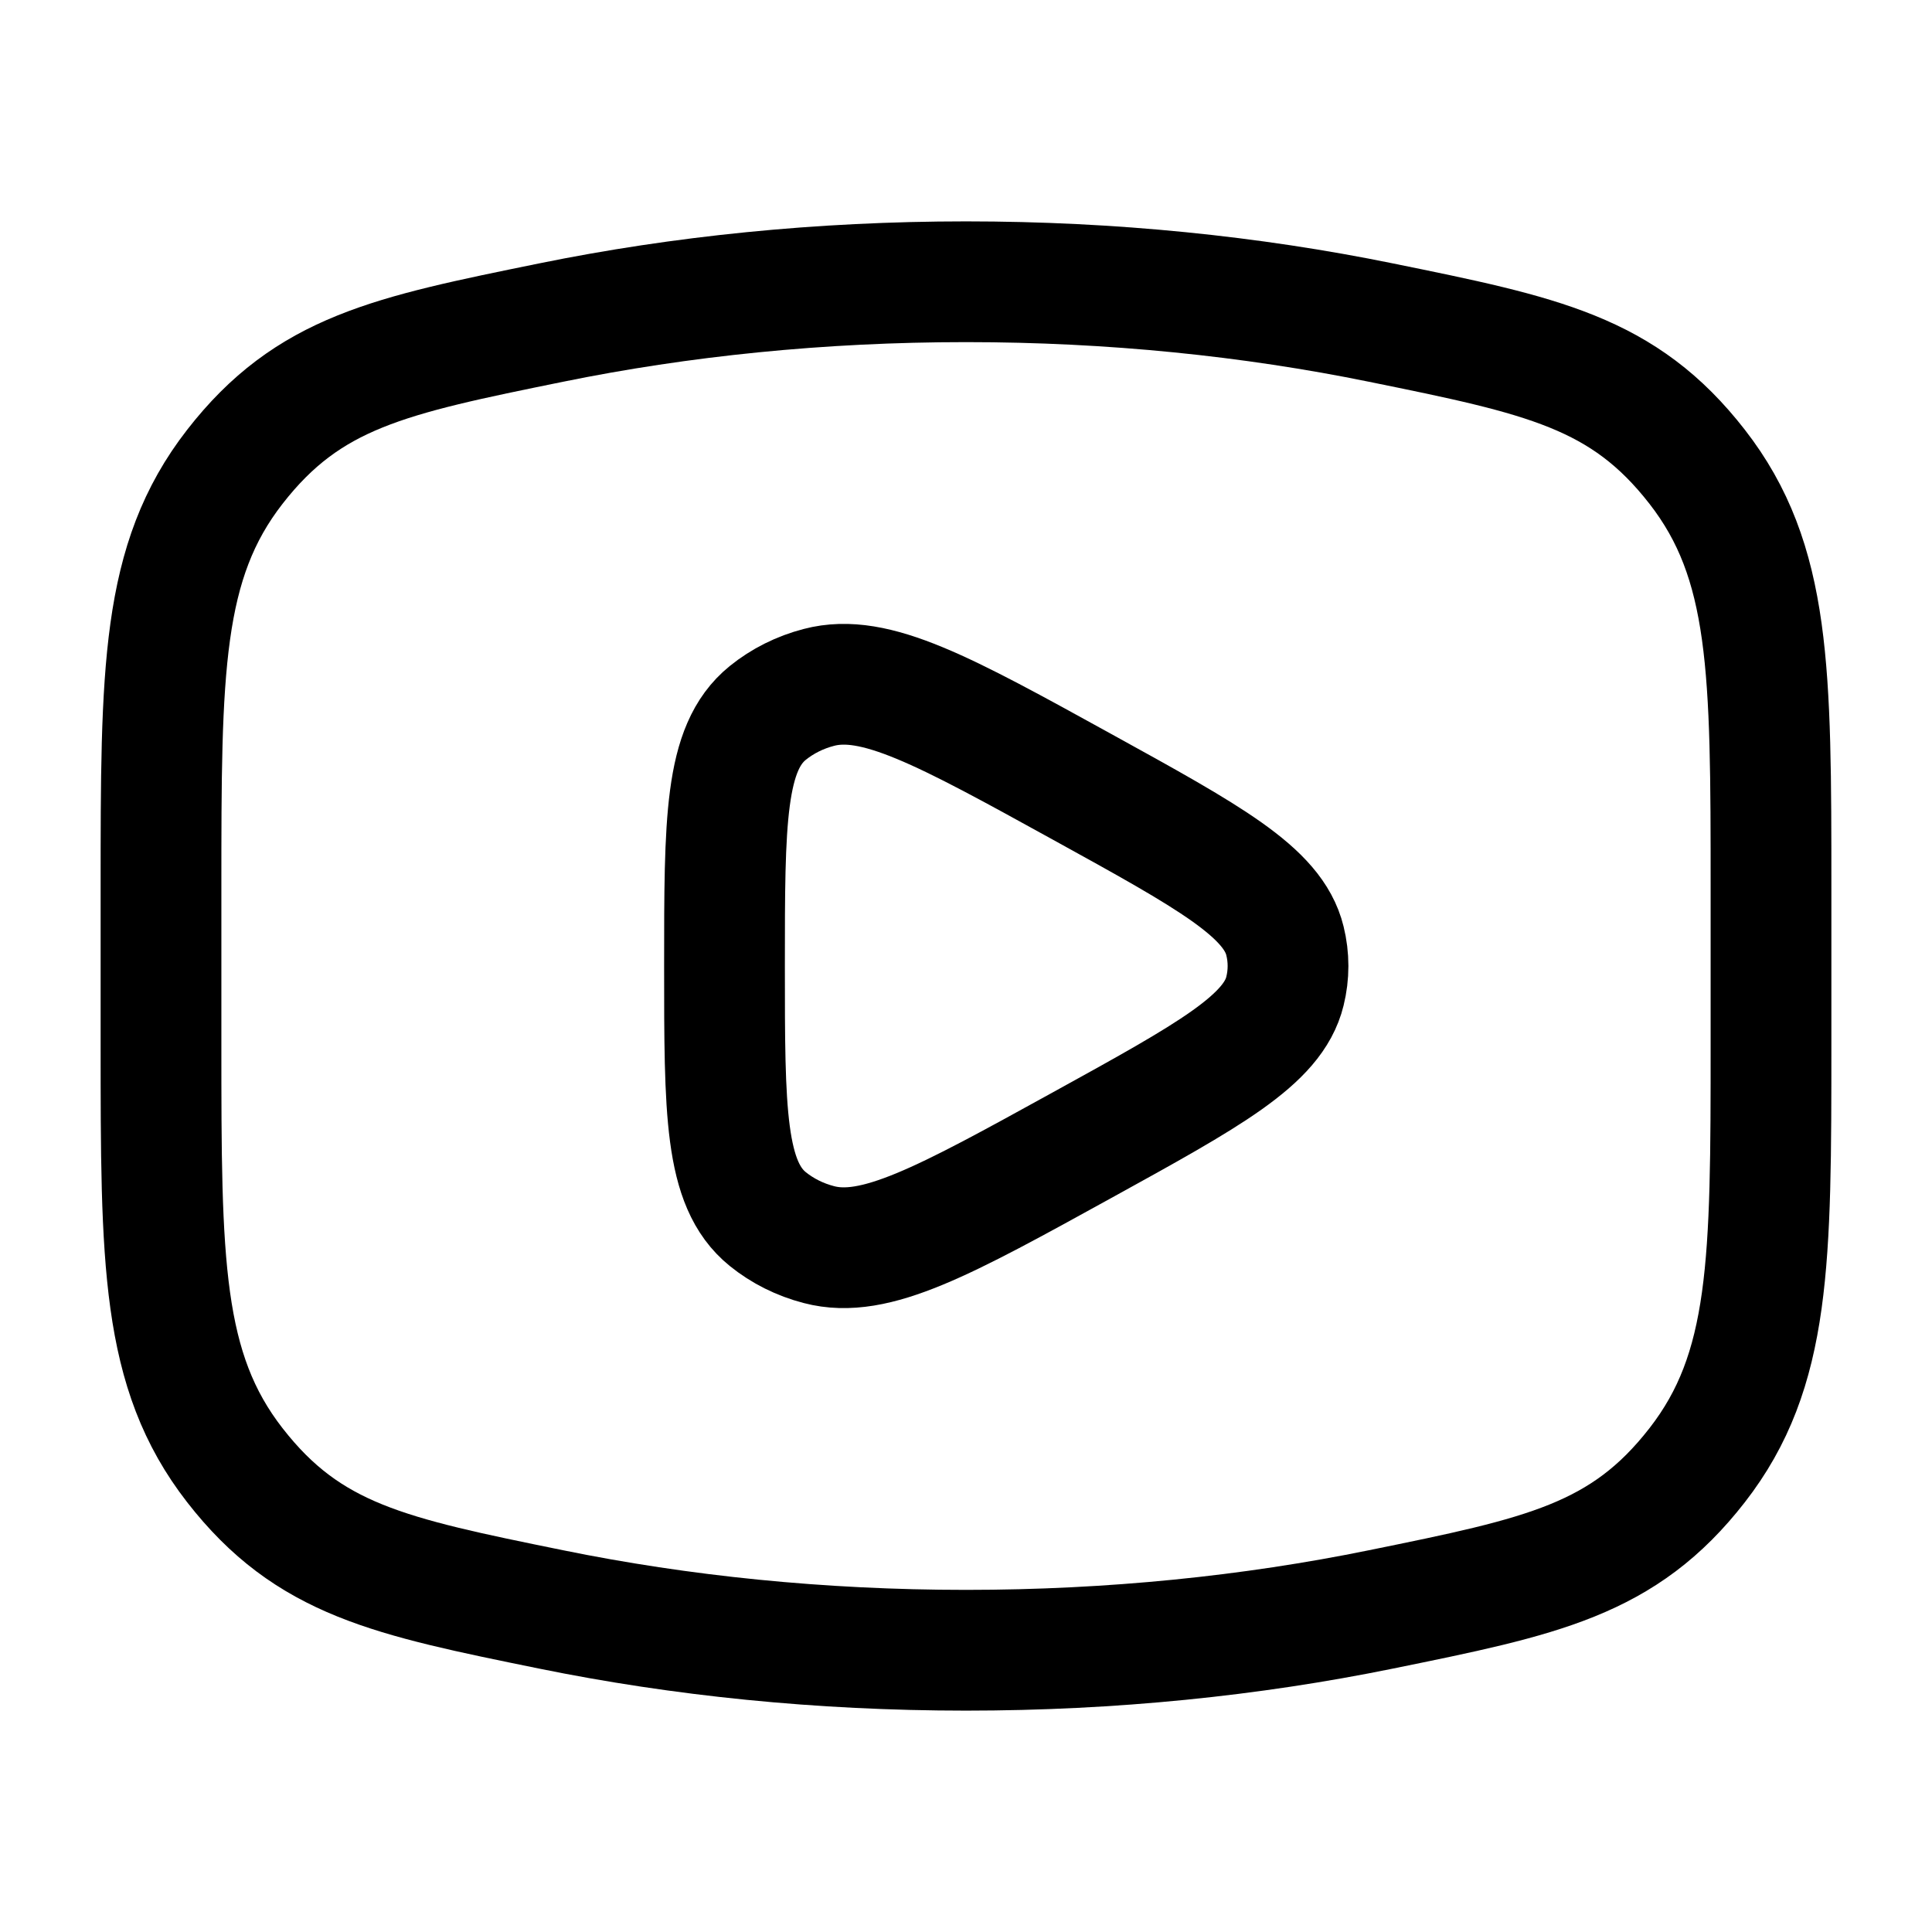
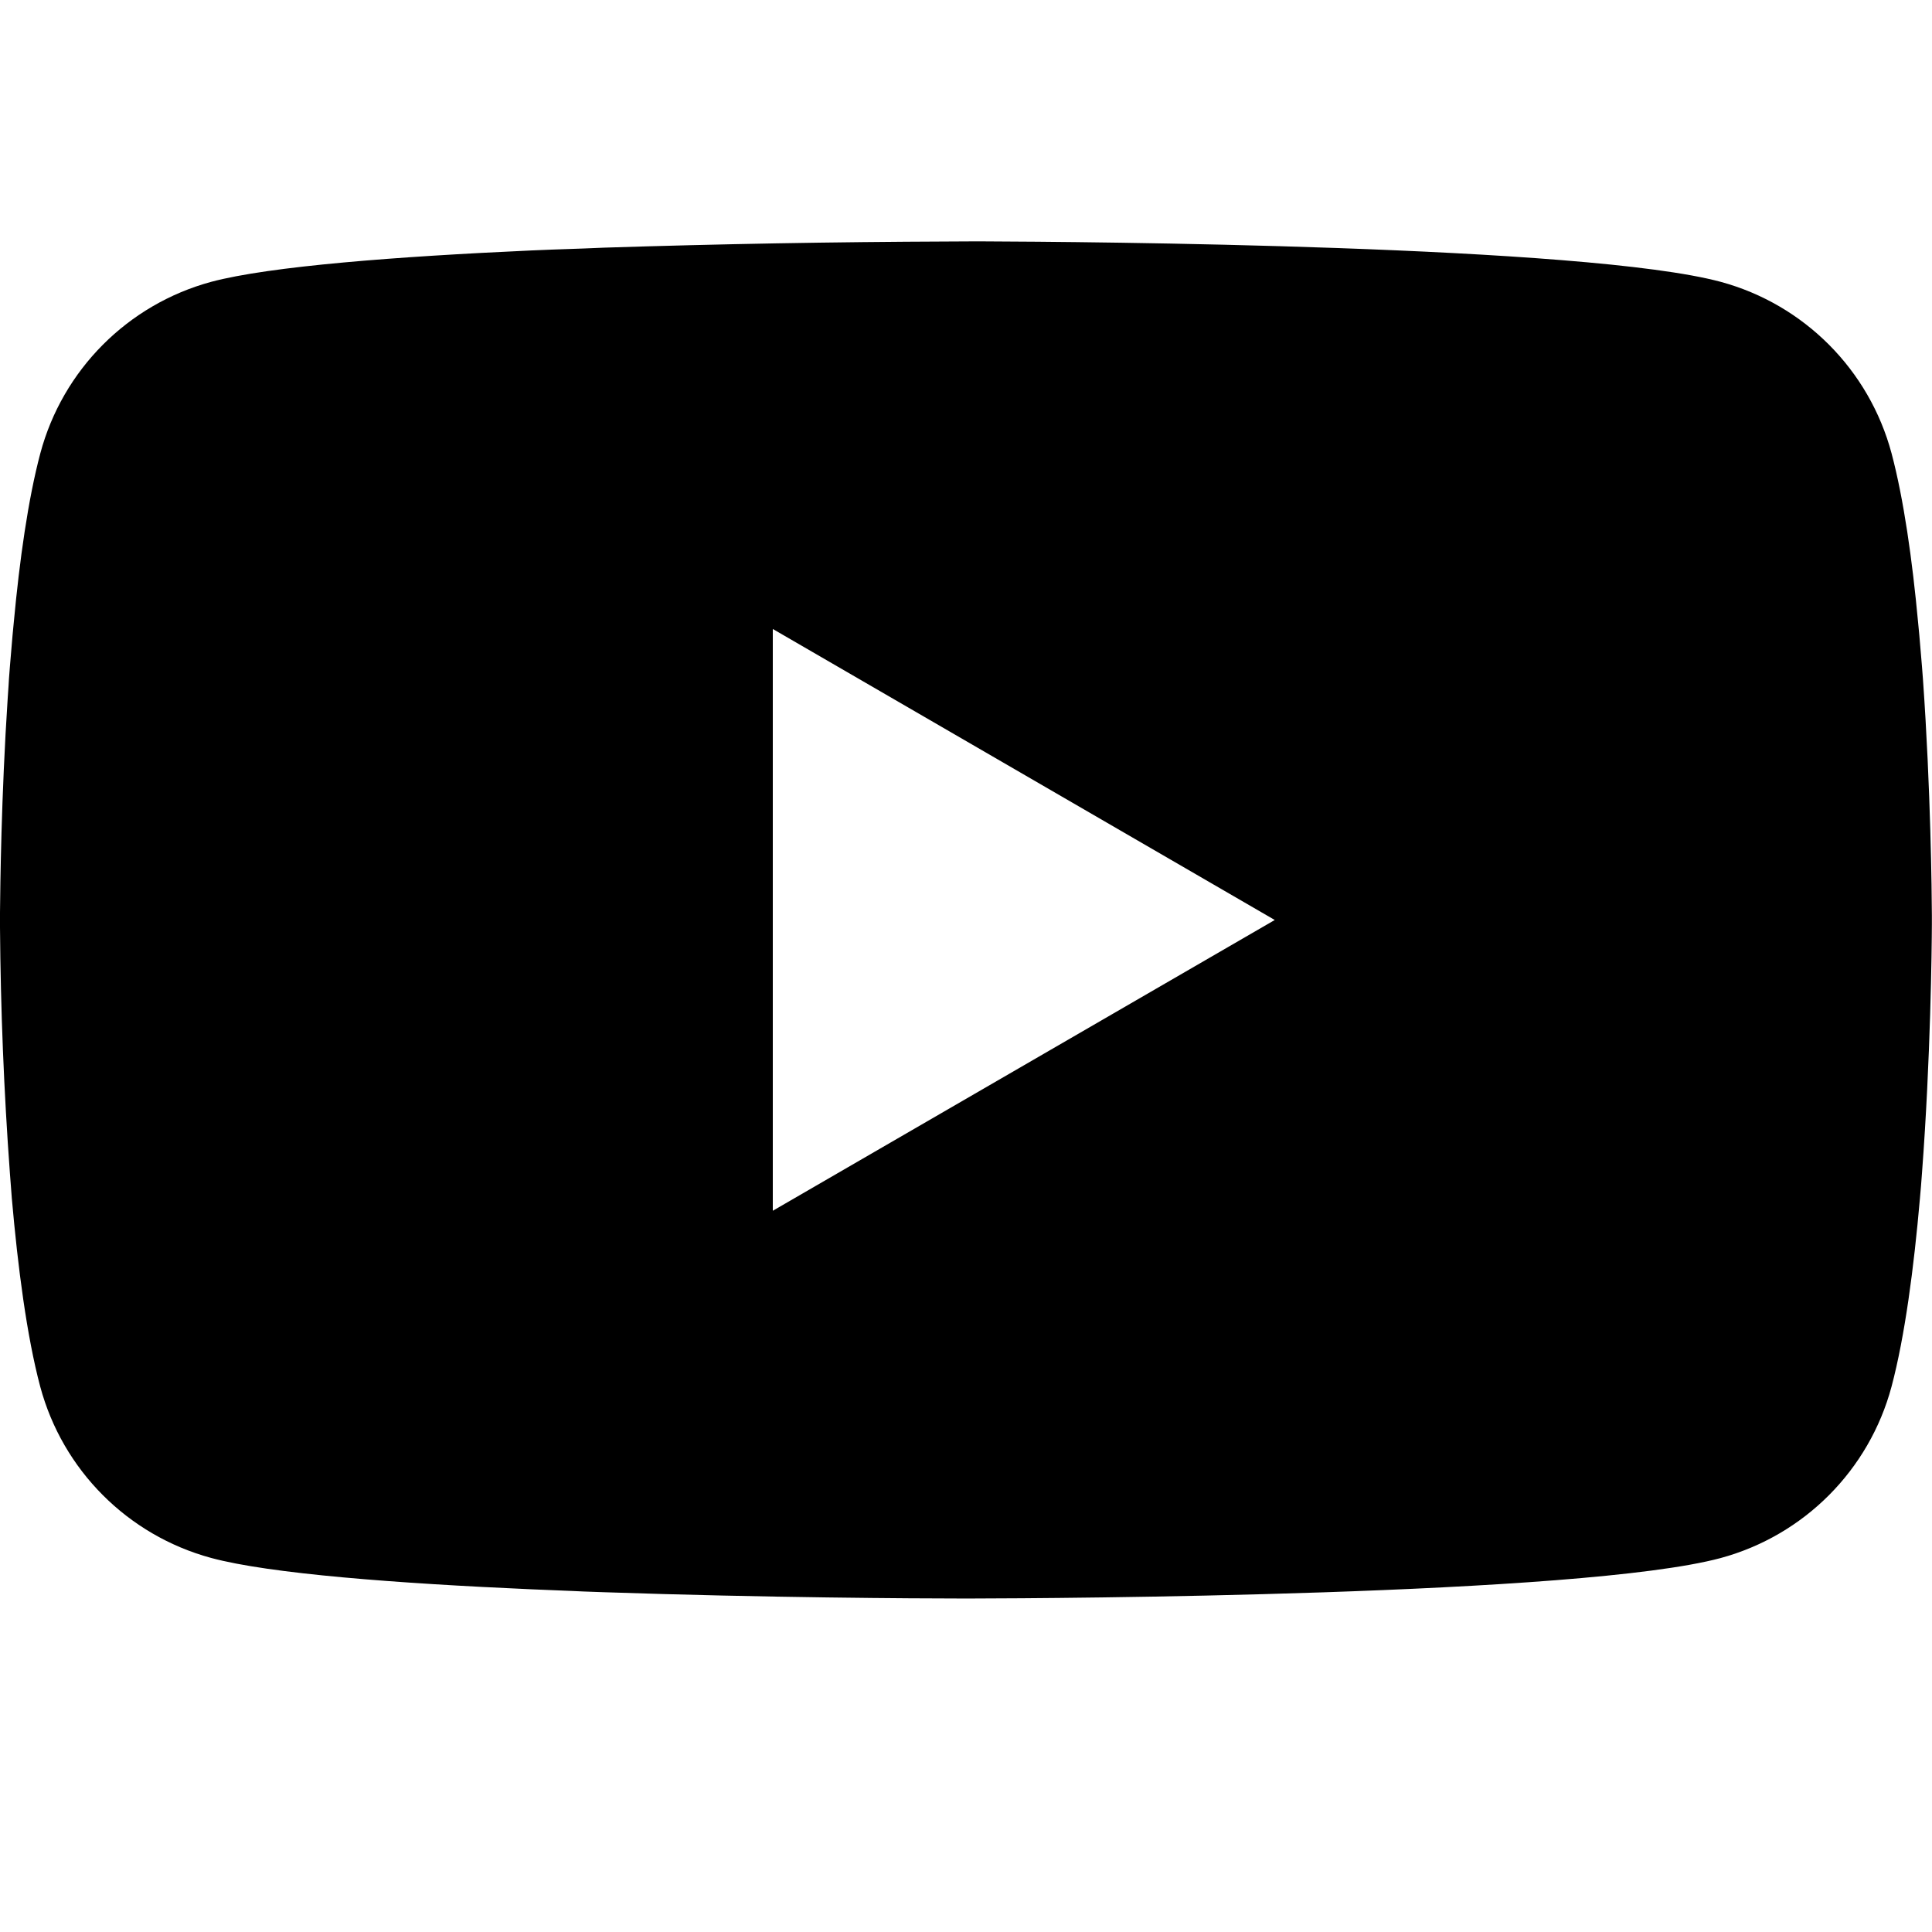
- <svg xmlns="http://www.w3.org/2000/svg" width="24" height="24" viewBox="0 0 24 24" fill="none">
-   <path d="M12 20.5C13.81 20.5 15.545 20.321 17.153 19.993C19.162 19.584 20.167 19.379 21.083 18.201C22 17.022 22 15.669 22 12.963V11.037C22 8.331 22 6.978 21.083 5.799C20.167 4.621 19.162 4.416 17.153 4.007C15.545 3.679 13.81 3.5 12 3.5C10.19 3.5 8.455 3.679 6.847 4.007C4.838 4.416 3.833 4.621 2.917 5.799C2 6.978 2 8.331 2 11.037V12.963C2 15.669 2 17.022 2.917 18.201C3.833 19.379 4.838 19.584 6.847 19.993C8.455 20.321 10.19 20.5 12 20.5Z" stroke="#000000" stroke-width="1.5" />
-   <path d="M15.962 12.313C15.814 12.919 15.024 13.354 13.445 14.224C11.727 15.171 10.868 15.644 10.173 15.461C9.937 15.4 9.72 15.291 9.538 15.144C9 14.709 9 13.806 9 12C9 10.194 9 9.291 9.538 8.856C9.72 8.709 9.937 8.6 10.173 8.539C10.868 8.356 11.727 8.829 13.445 9.776C15.024 10.646 15.814 11.081 15.962 11.687C16.013 11.893 16.013 12.107 15.962 12.313Z" stroke="#000000" stroke-width="1.5" stroke-linejoin="round" />
+ <svg xmlns="http://www.w3.org/2000/svg" width="16" height="16" fill="currentColor" class="bi bi-youtube" viewBox="0 0 16 16">
+   <path d="M8.051 1.999h.089c.822.003 4.987.033 6.11.335a2.01 2.01 0 0 1 1.415 1.42c.101.38.172.883.22 1.402l.01.104.022.26.008.104c.065.914.073 1.77.074 1.957v.075c-.001.194-.01 1.108-.082 2.06l-.008.105-.009.104c-.05.572-.124 1.14-.235 1.558a2.01 2.01 0 0 1-1.415 1.42c-1.16.312-5.569.334-6.18.335h-.142c-.309 0-1.587-.006-2.927-.052l-.17-.006-.087-.004-.171-.007-.171-.007c-1.11-.049-2.167-.128-2.654-.26a2.01 2.01 0 0 1-1.415-1.419c-.111-.417-.185-.986-.235-1.558L.09 9.82l-.008-.104A31 31 0 0 1 0 7.68v-.123c.002-.215.01-.958.064-1.778l.007-.103.003-.052.008-.104.022-.26.01-.104c.048-.519.119-1.023.22-1.402a2.01 2.01 0 0 1 1.415-1.42c.487-.13 1.544-.21 2.654-.26l.17-.007.172-.006.086-.003.171-.007A100 100 0 0 1 7.858 2zM6.4 5.209v4.818l4.157-2.408z" />
</svg>
